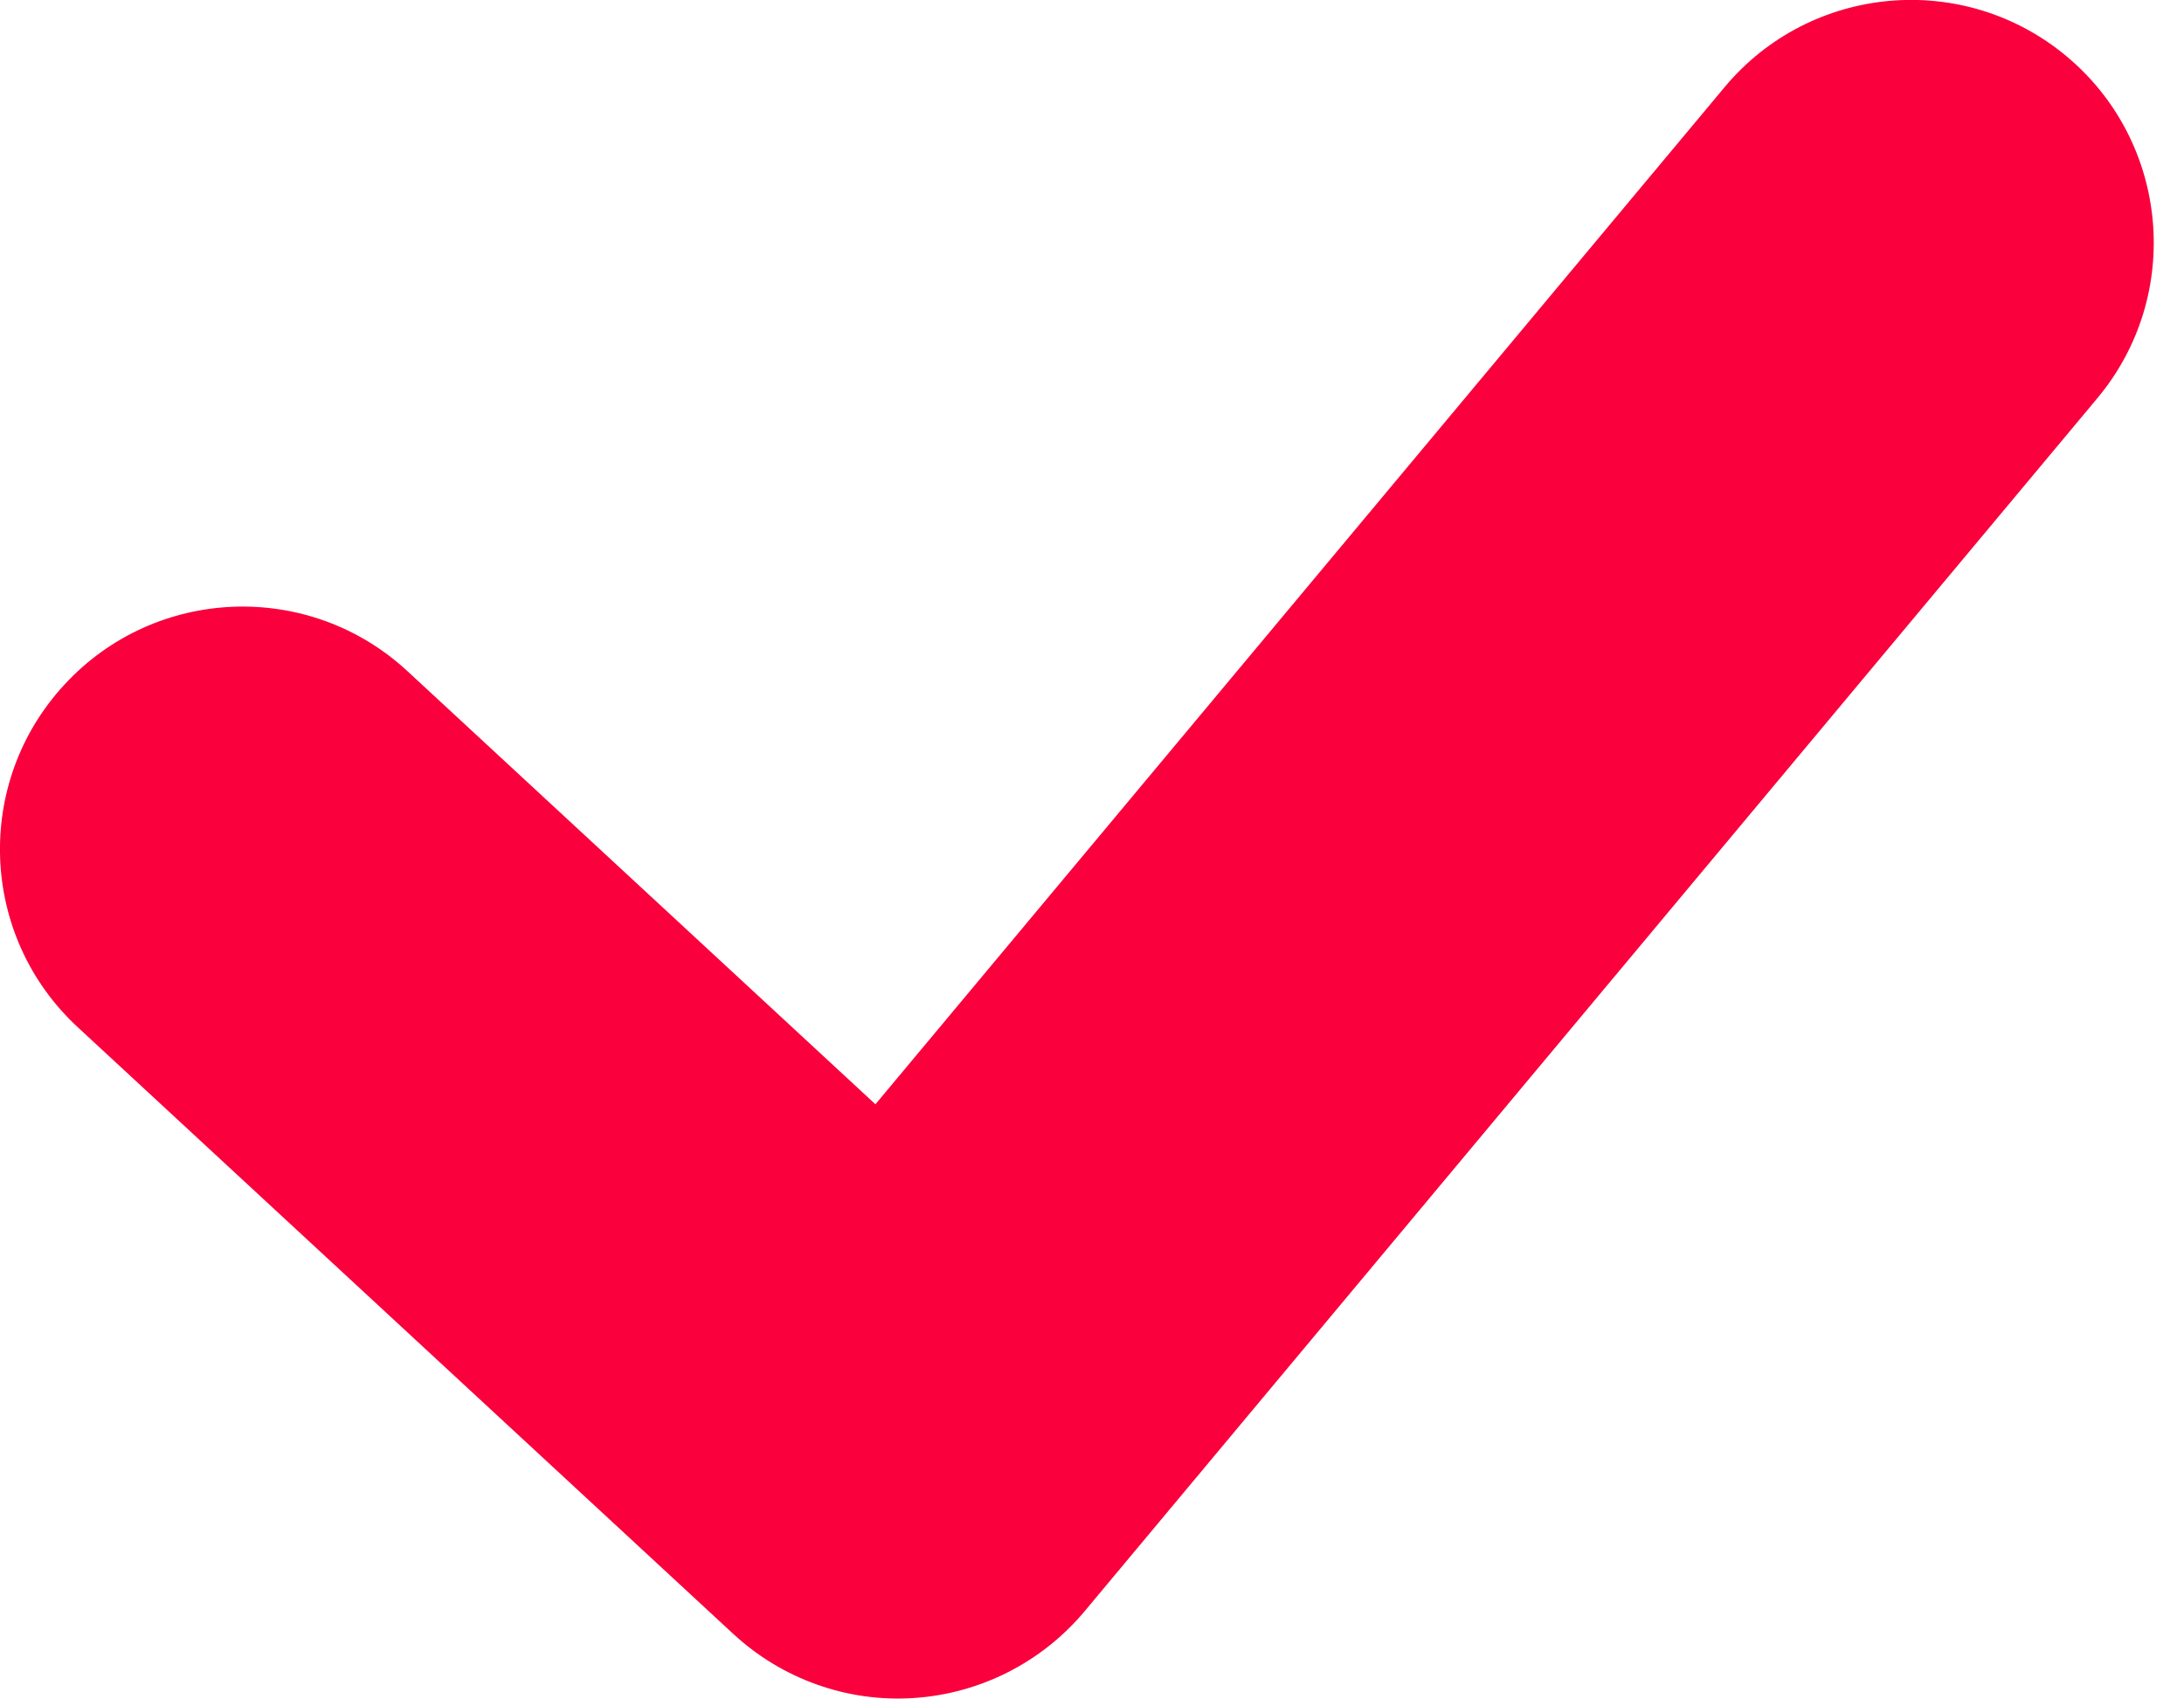
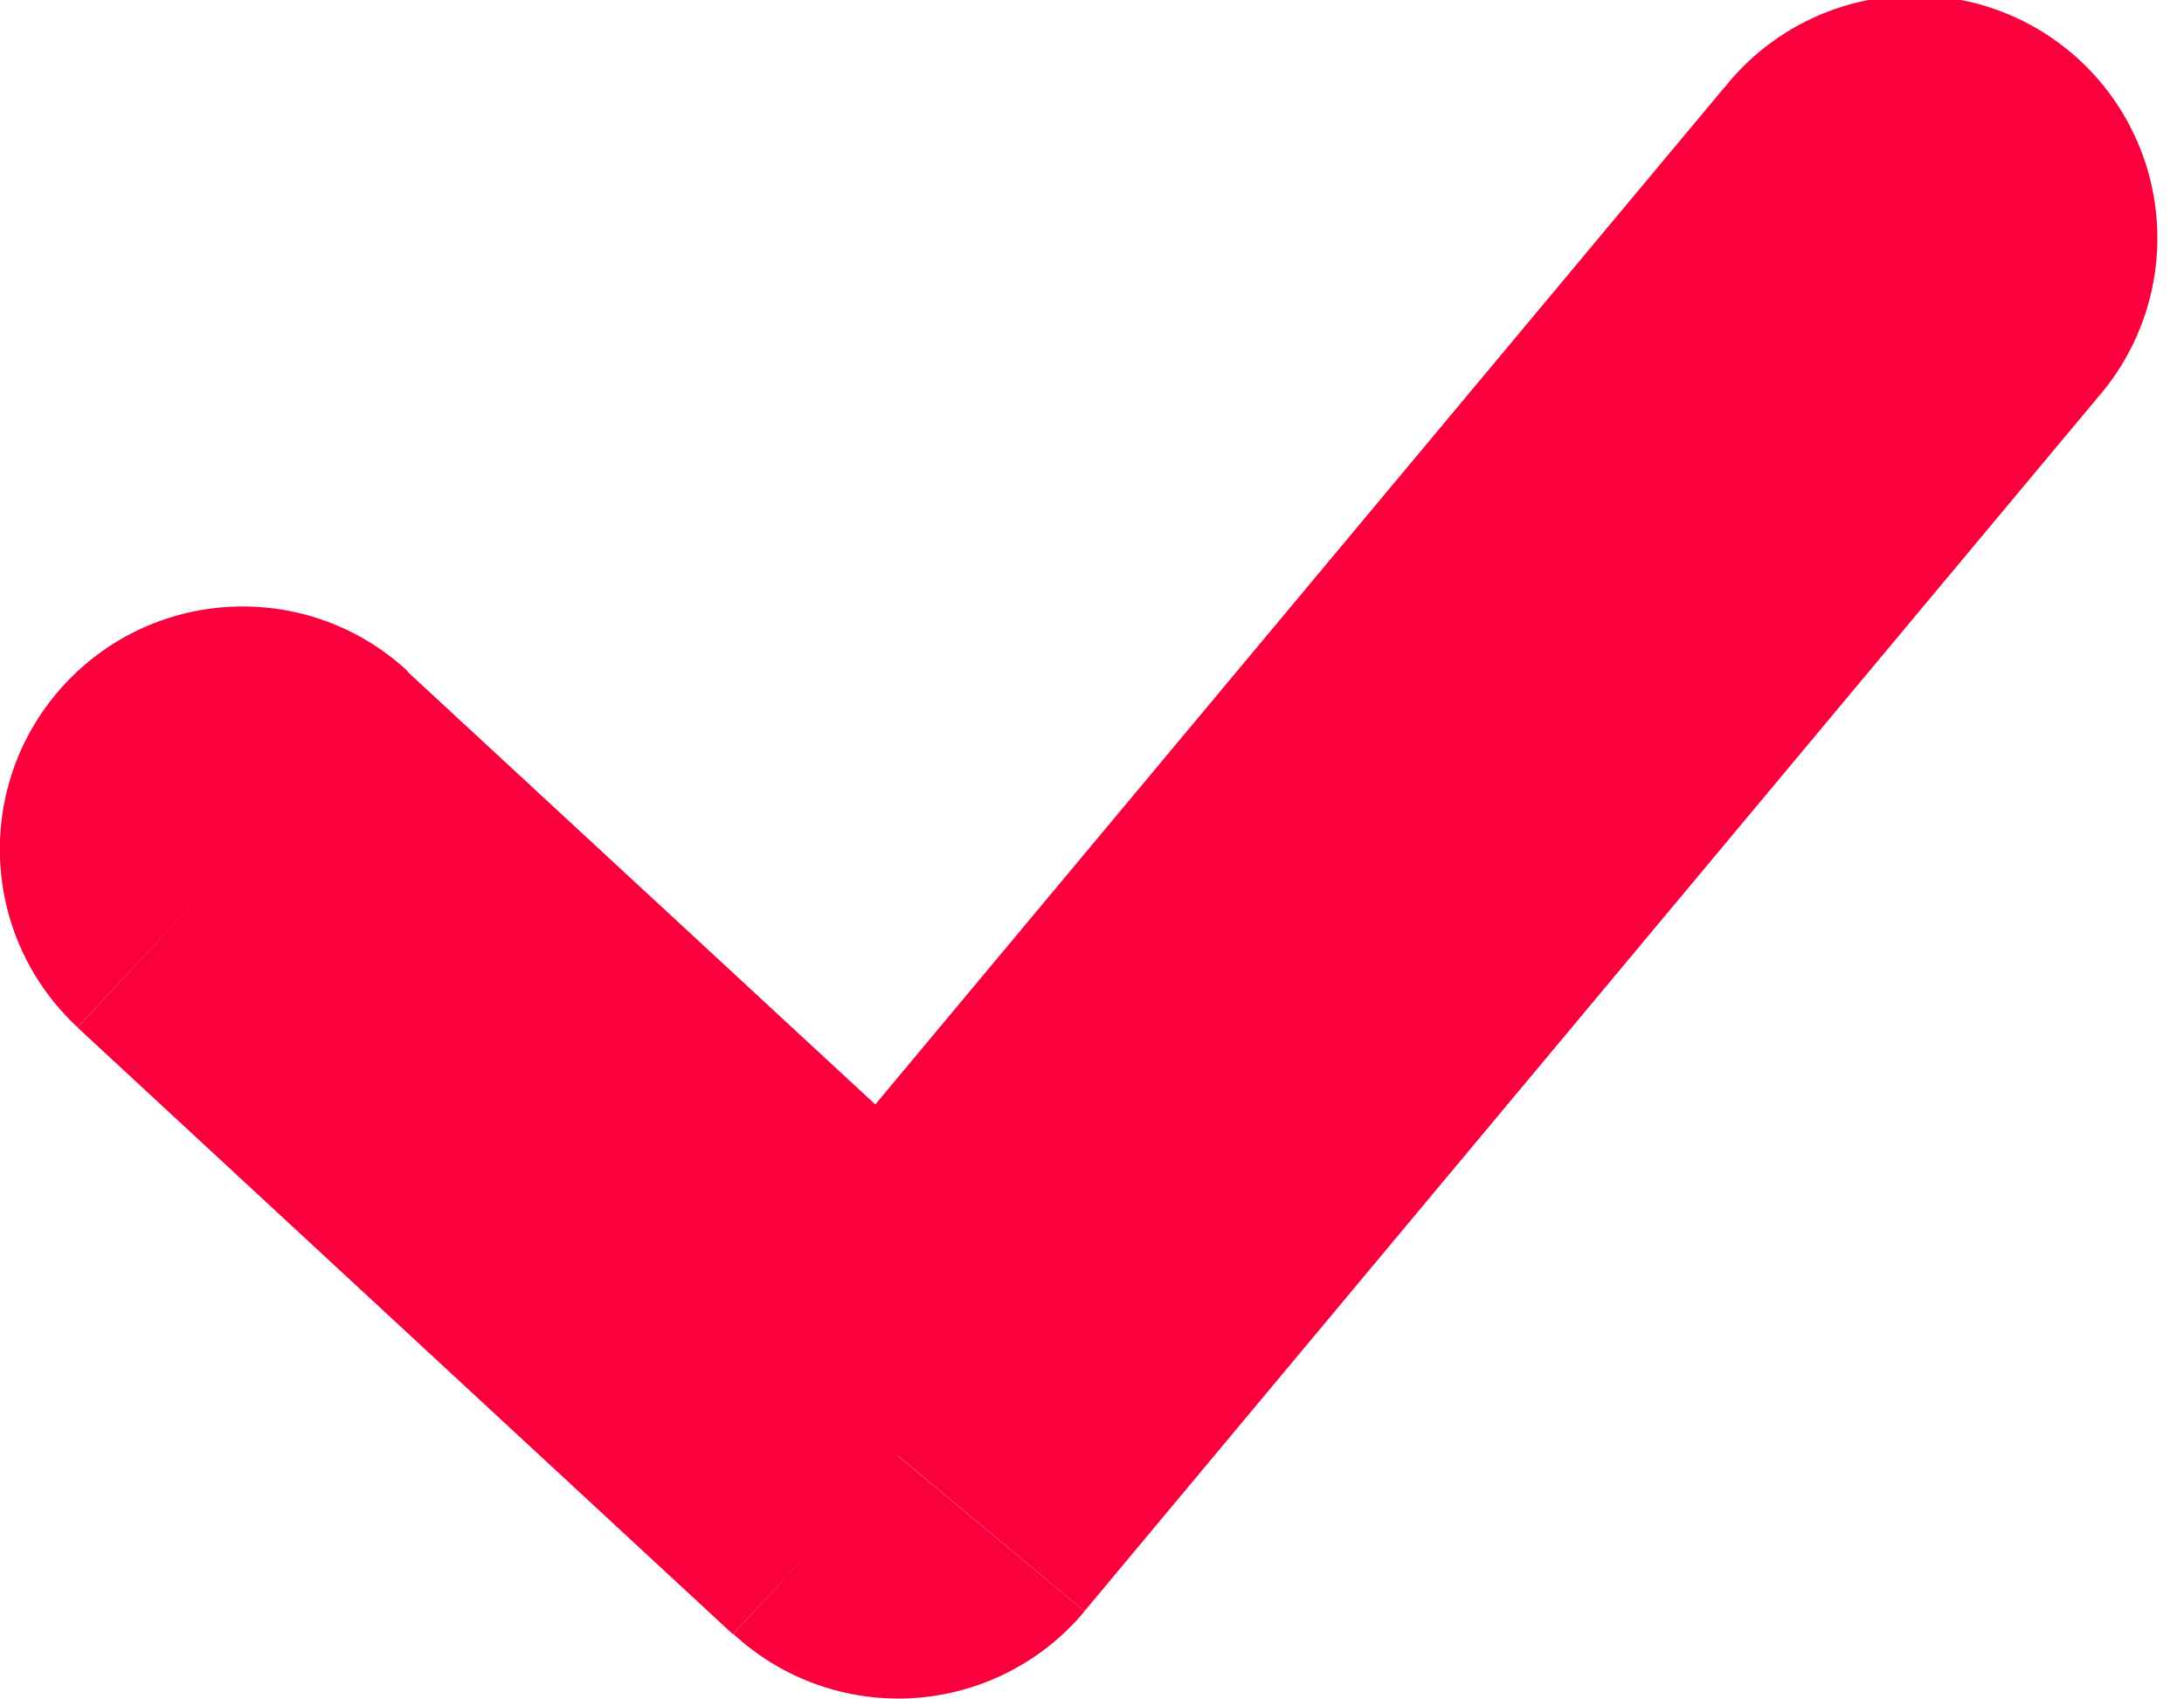
- <svg xmlns="http://www.w3.org/2000/svg" width="9" height="7" viewBox="0 0 9 7" fill="none">
-   <path d="M1.679 2.766C1.274 2.391 0.641 2.415 0.266 2.821C-0.109 3.226 -0.085 3.859 0.321 4.234L1.679 2.766ZM3.701 6L3.022 6.734C3.223 6.92 3.492 7.016 3.765 6.998C4.039 6.98 4.293 6.851 4.469 6.641L3.701 6ZM8.643 1.641C8.997 1.217 8.94 0.586 8.516 0.232C8.092 -0.122 7.461 -0.065 7.107 0.359L8.643 1.641ZM0.321 4.234L3.022 6.734L4.38 5.266L1.679 2.766L0.321 4.234ZM4.469 6.641L8.643 1.641L7.107 0.359L2.933 5.359L4.469 6.641Z" fill="#FA003C" />
+ <svg xmlns="http://www.w3.org/2000/svg" width="9" height="7" fill="none">
+   <path d="M1.68 2.766A1 1 0 00.32 4.234l1.36-1.468zM3.7 6l-.678.734a1 1 0 001.447-.093L3.7 6zm4.943-4.36A1 1 0 107.107.36l1.536 1.28zM.32 4.235l2.7 2.5 1.36-1.468-2.702-2.5L.321 4.234zM4.469 6.64l4.174-5L7.107.359l-4.174 5L4.47 6.641z" fill="#FA003C" />
</svg>
